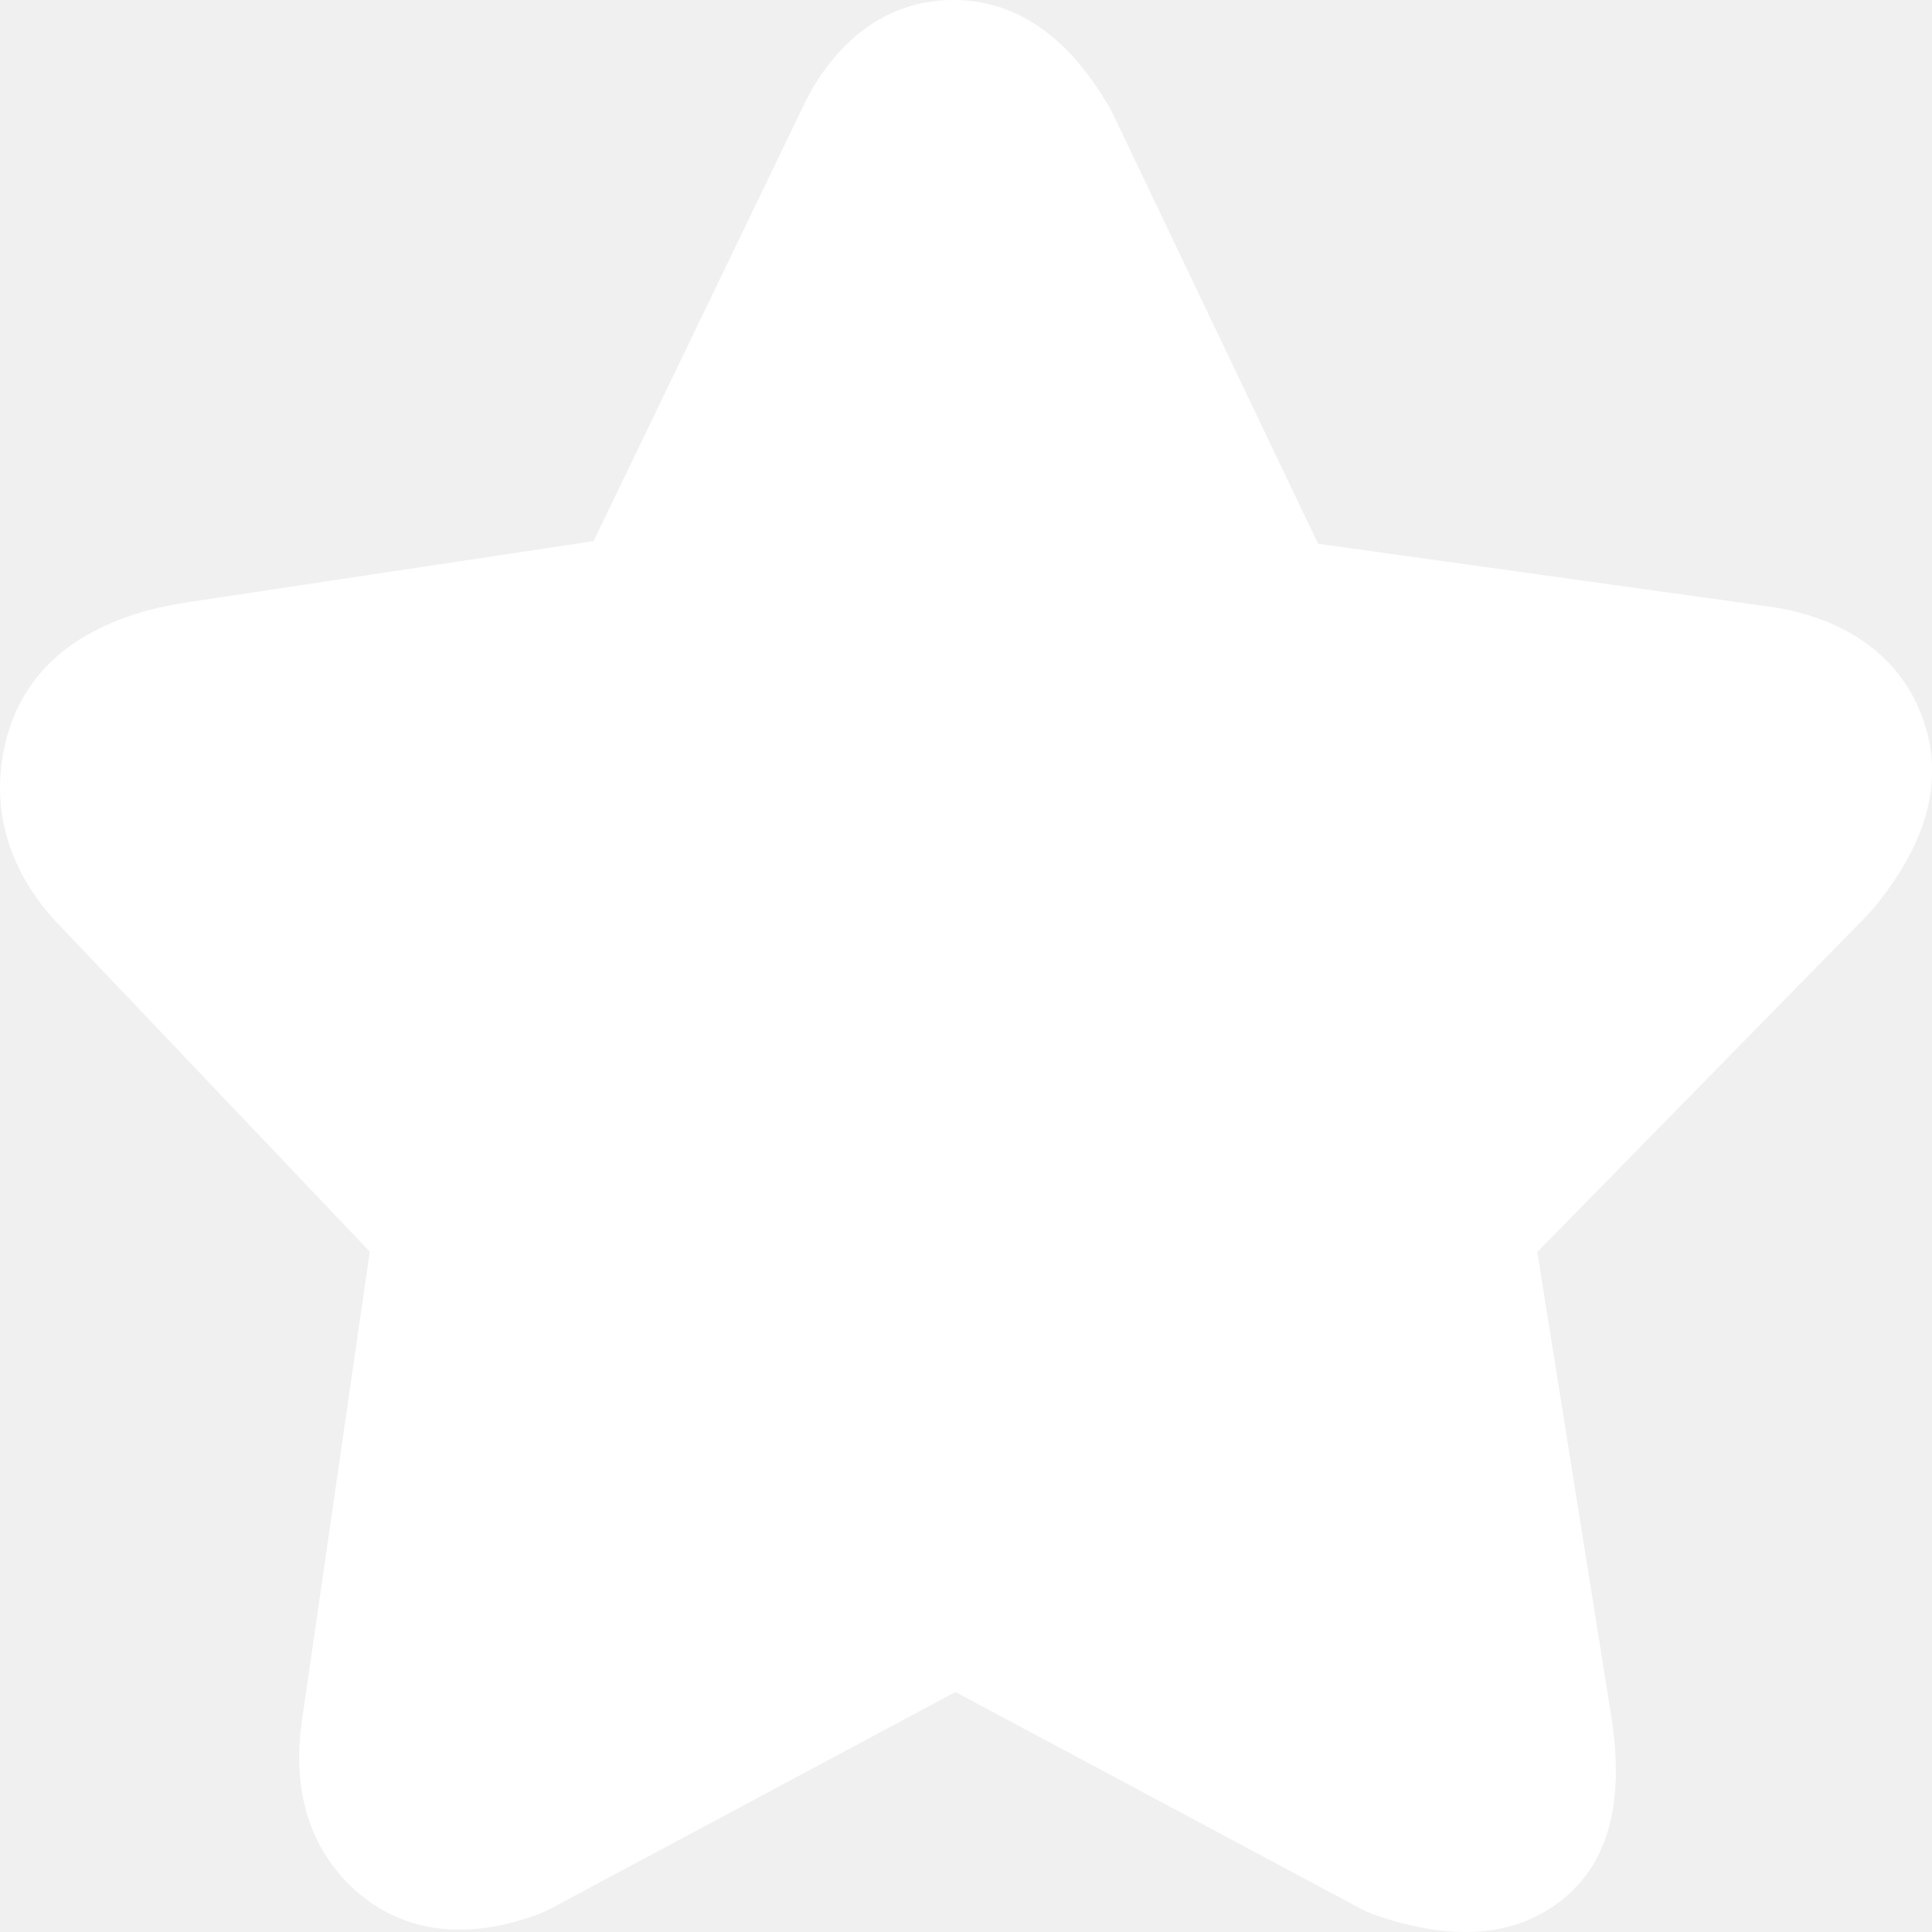
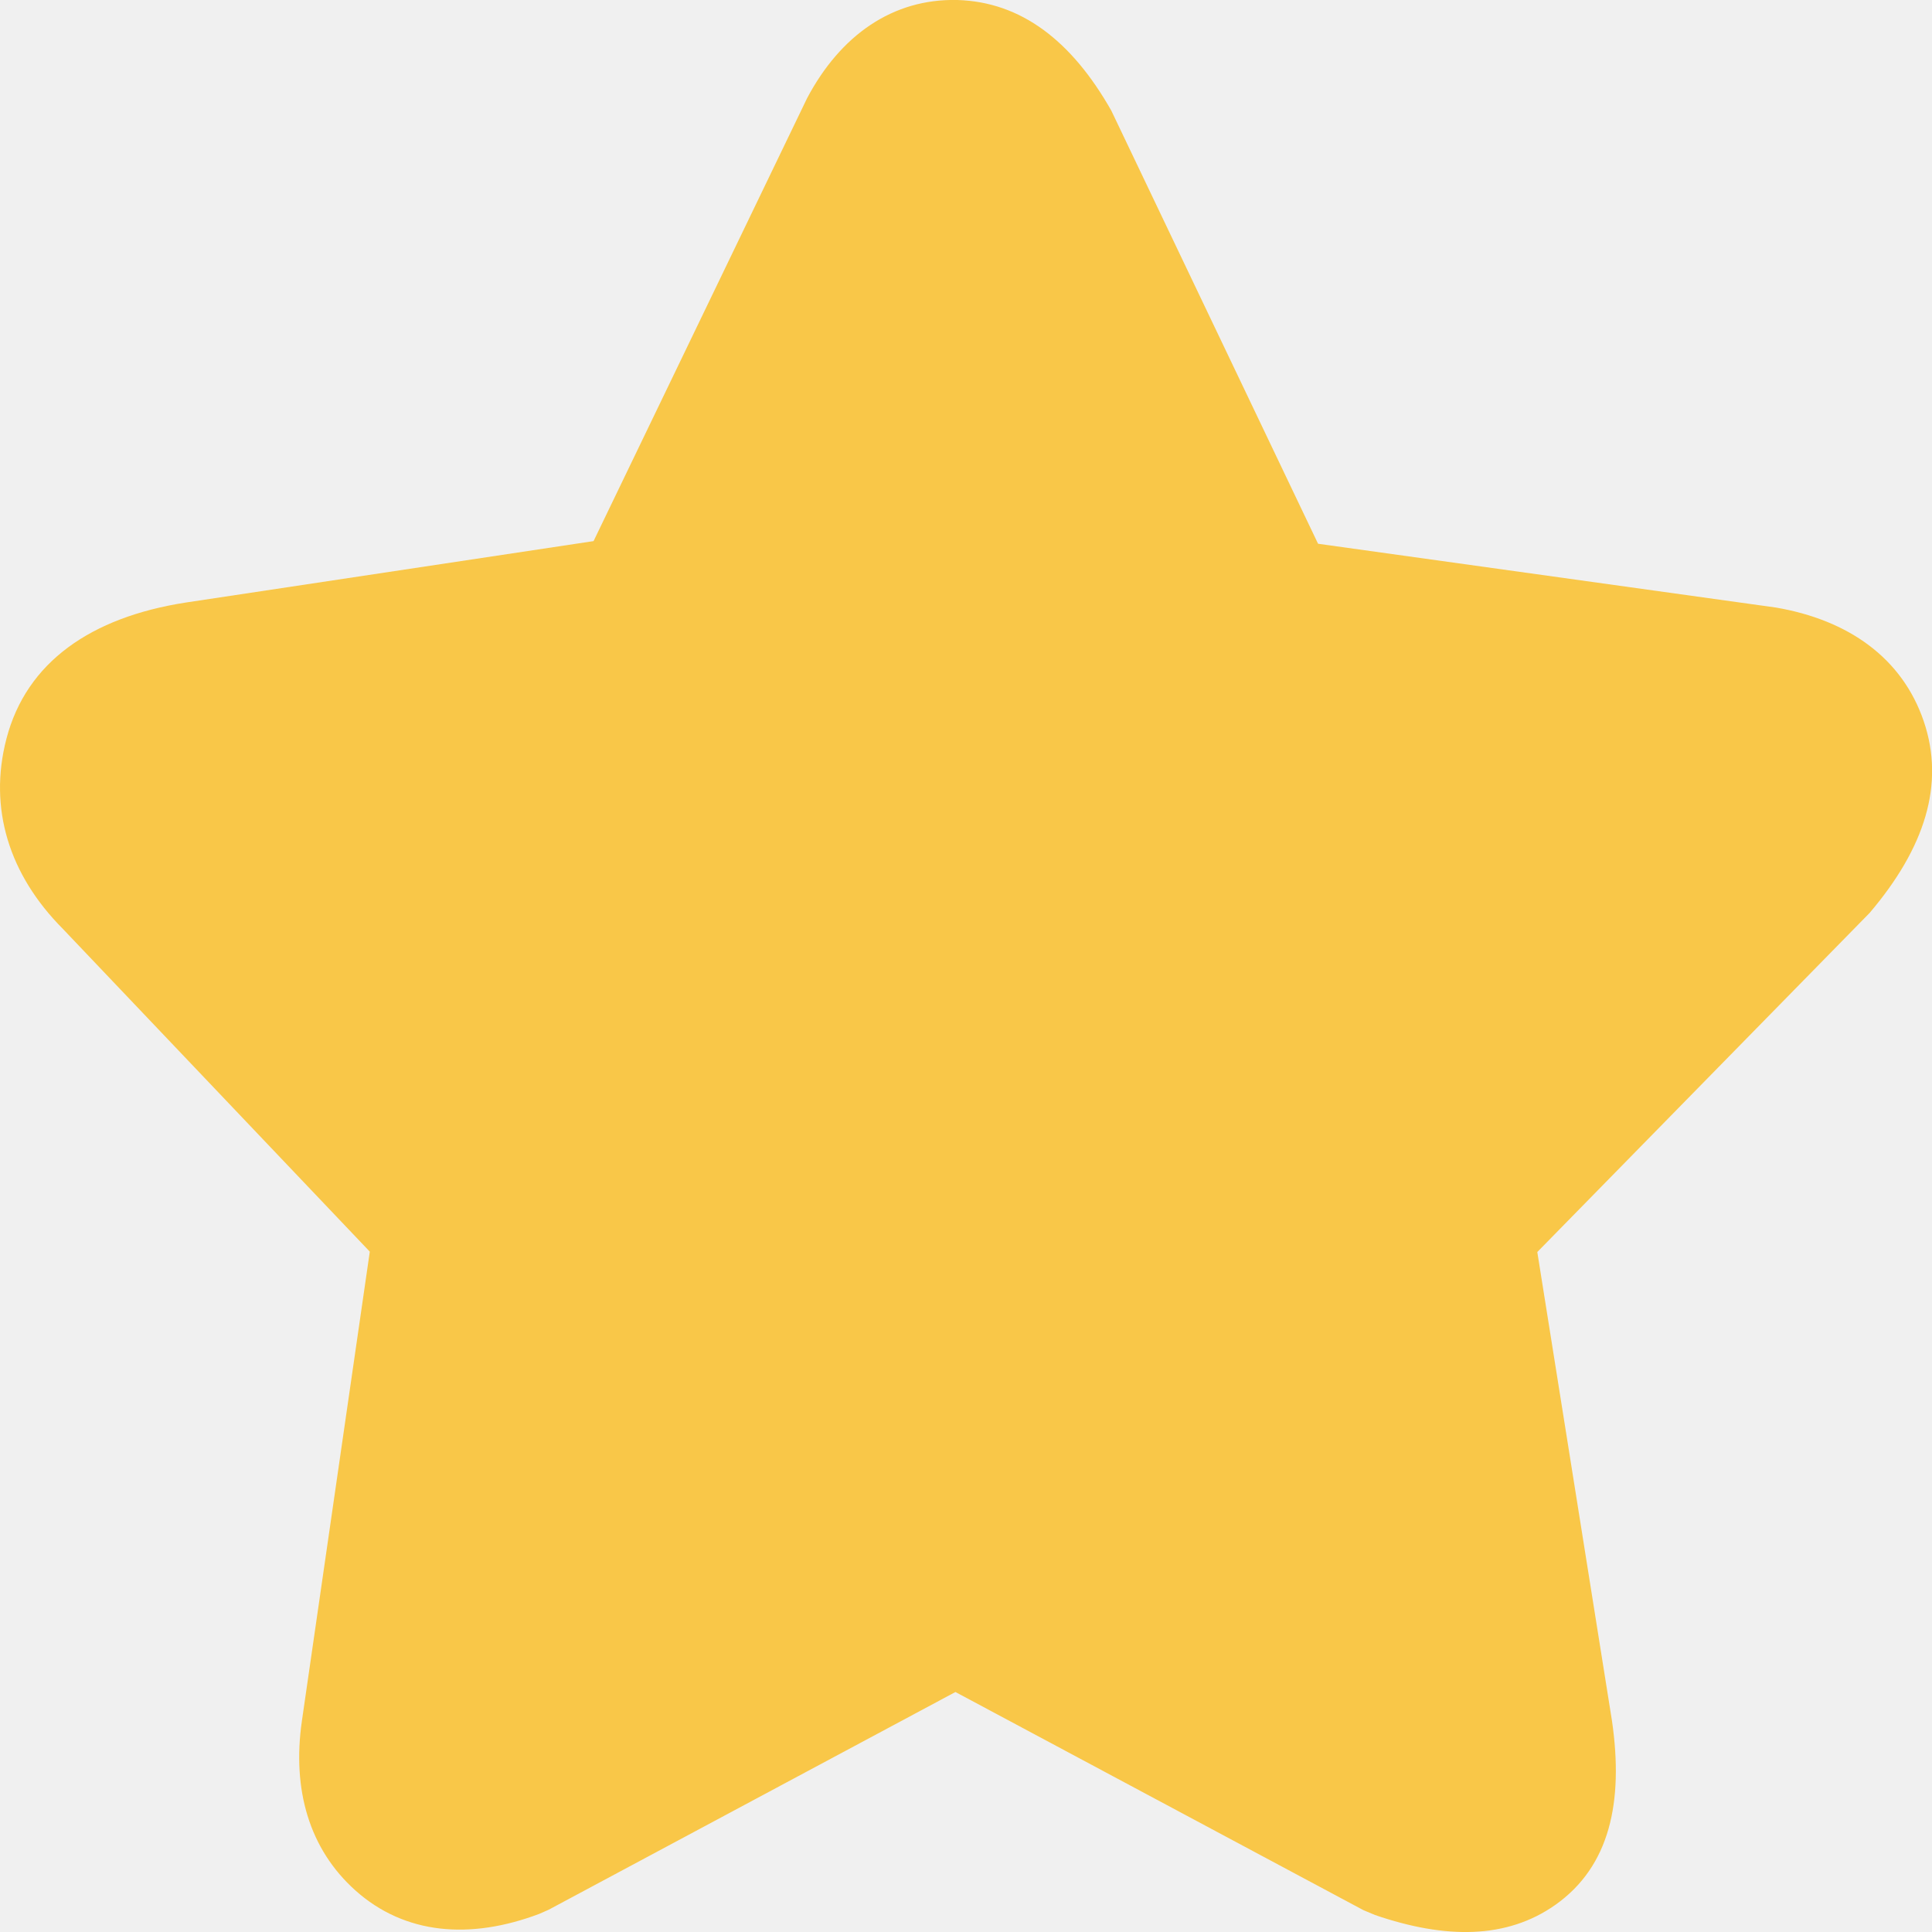
<svg xmlns="http://www.w3.org/2000/svg" version="1.1" id="Layer_1" x="0px" y="0px" viewBox="0 0 512 512" style="enable-background:new 0 0 512 512;" xml:space="preserve">
  <style type="text/css">
- 	.st0{fill:#FFFFFF;}
+ 	.st0{fill:#f9c748;}
</style>
  <g>
    <path class="st0" d="M253.2,448.4l-107.8,57.7l-2.5,1.1c-18.3,6.9-35.6,5.5-48.7-6.2c-12.3-11-16.8-26.8-14.2-44.9l18-124.4   l-81.4-85.6C2.4,231.8-3.1,214.2,1.7,195.8c5.3-20.4,22.5-32.2,47.4-36.1l108.2-16.3l56.6-117.4C222.7,9.4,236.5-0.4,253.7,0   c16.9,0.5,30.3,10.8,40.8,29.3l54.8,114.8L470.6,161c19.3,3.3,33.5,13.4,39.2,30.1c5.7,16.7,0.3,33.6-14.3,50.8l-88.1,89.9   l19.8,124.3c3.1,21.5-0.6,38.5-15,48.7c-12.9,9.1-29.1,9.1-47.8,2.7l-3.1-1.3L253.2,448.4z" />
  </g>
</svg>
